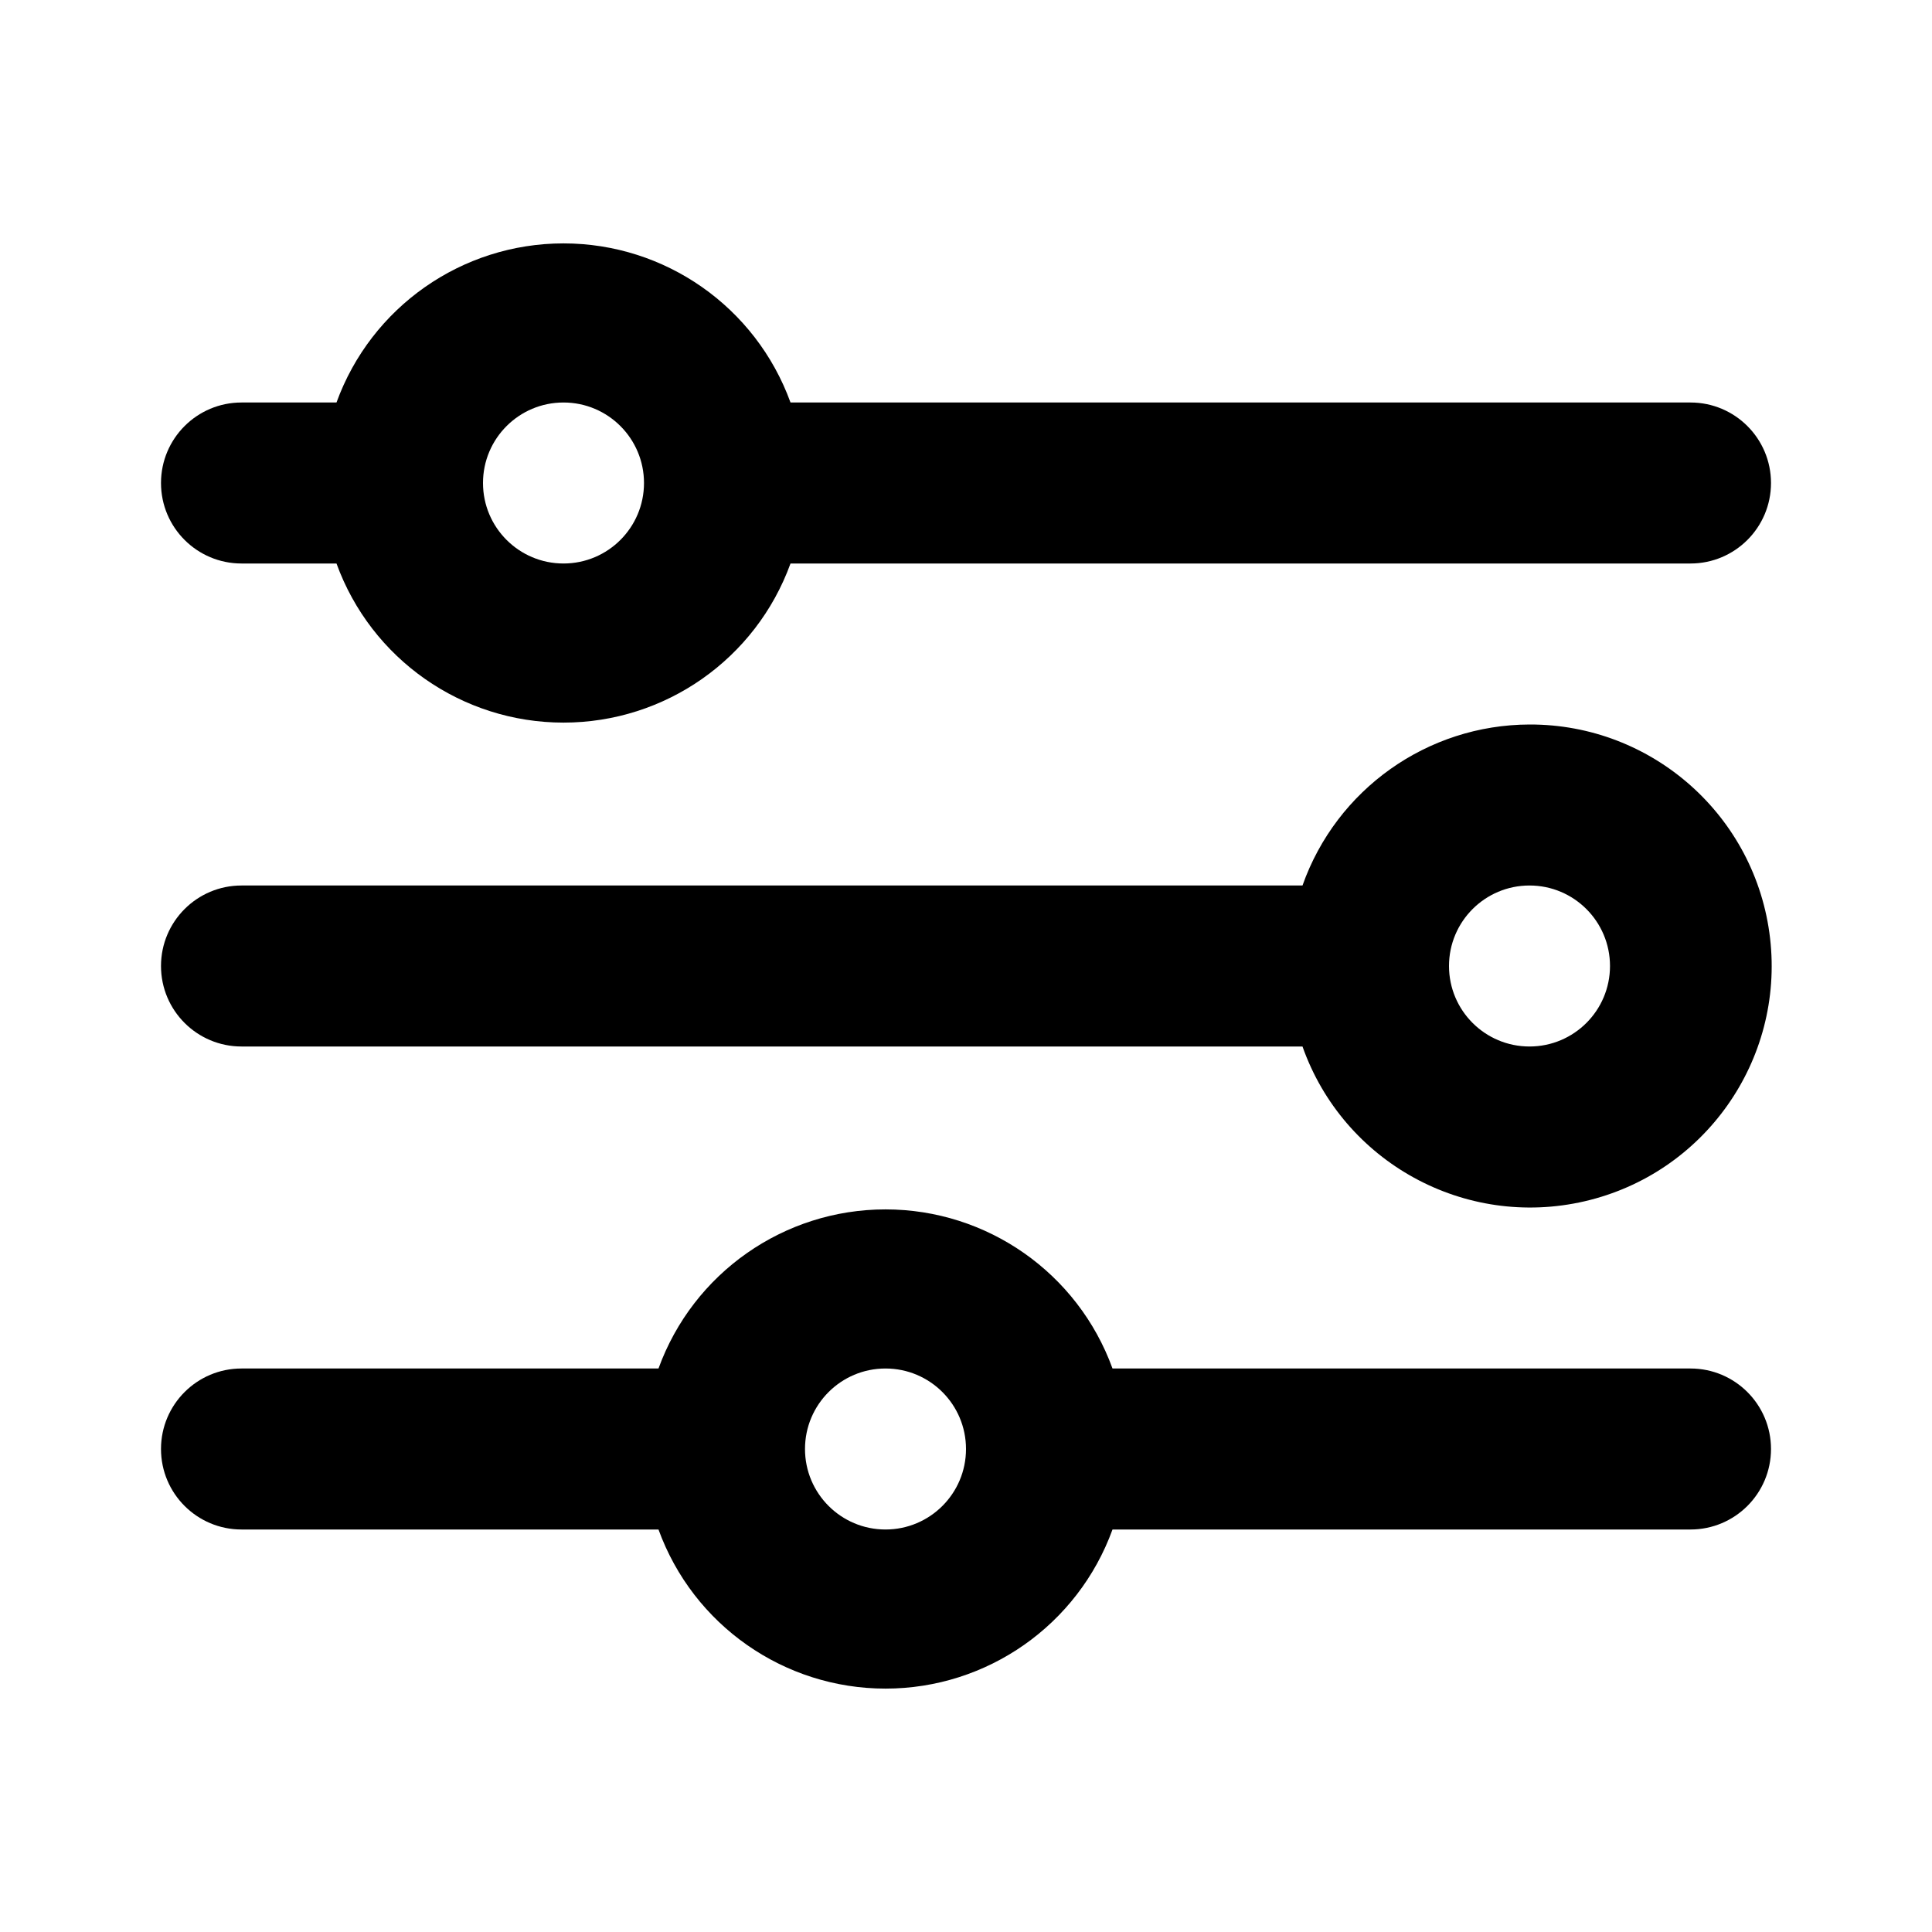
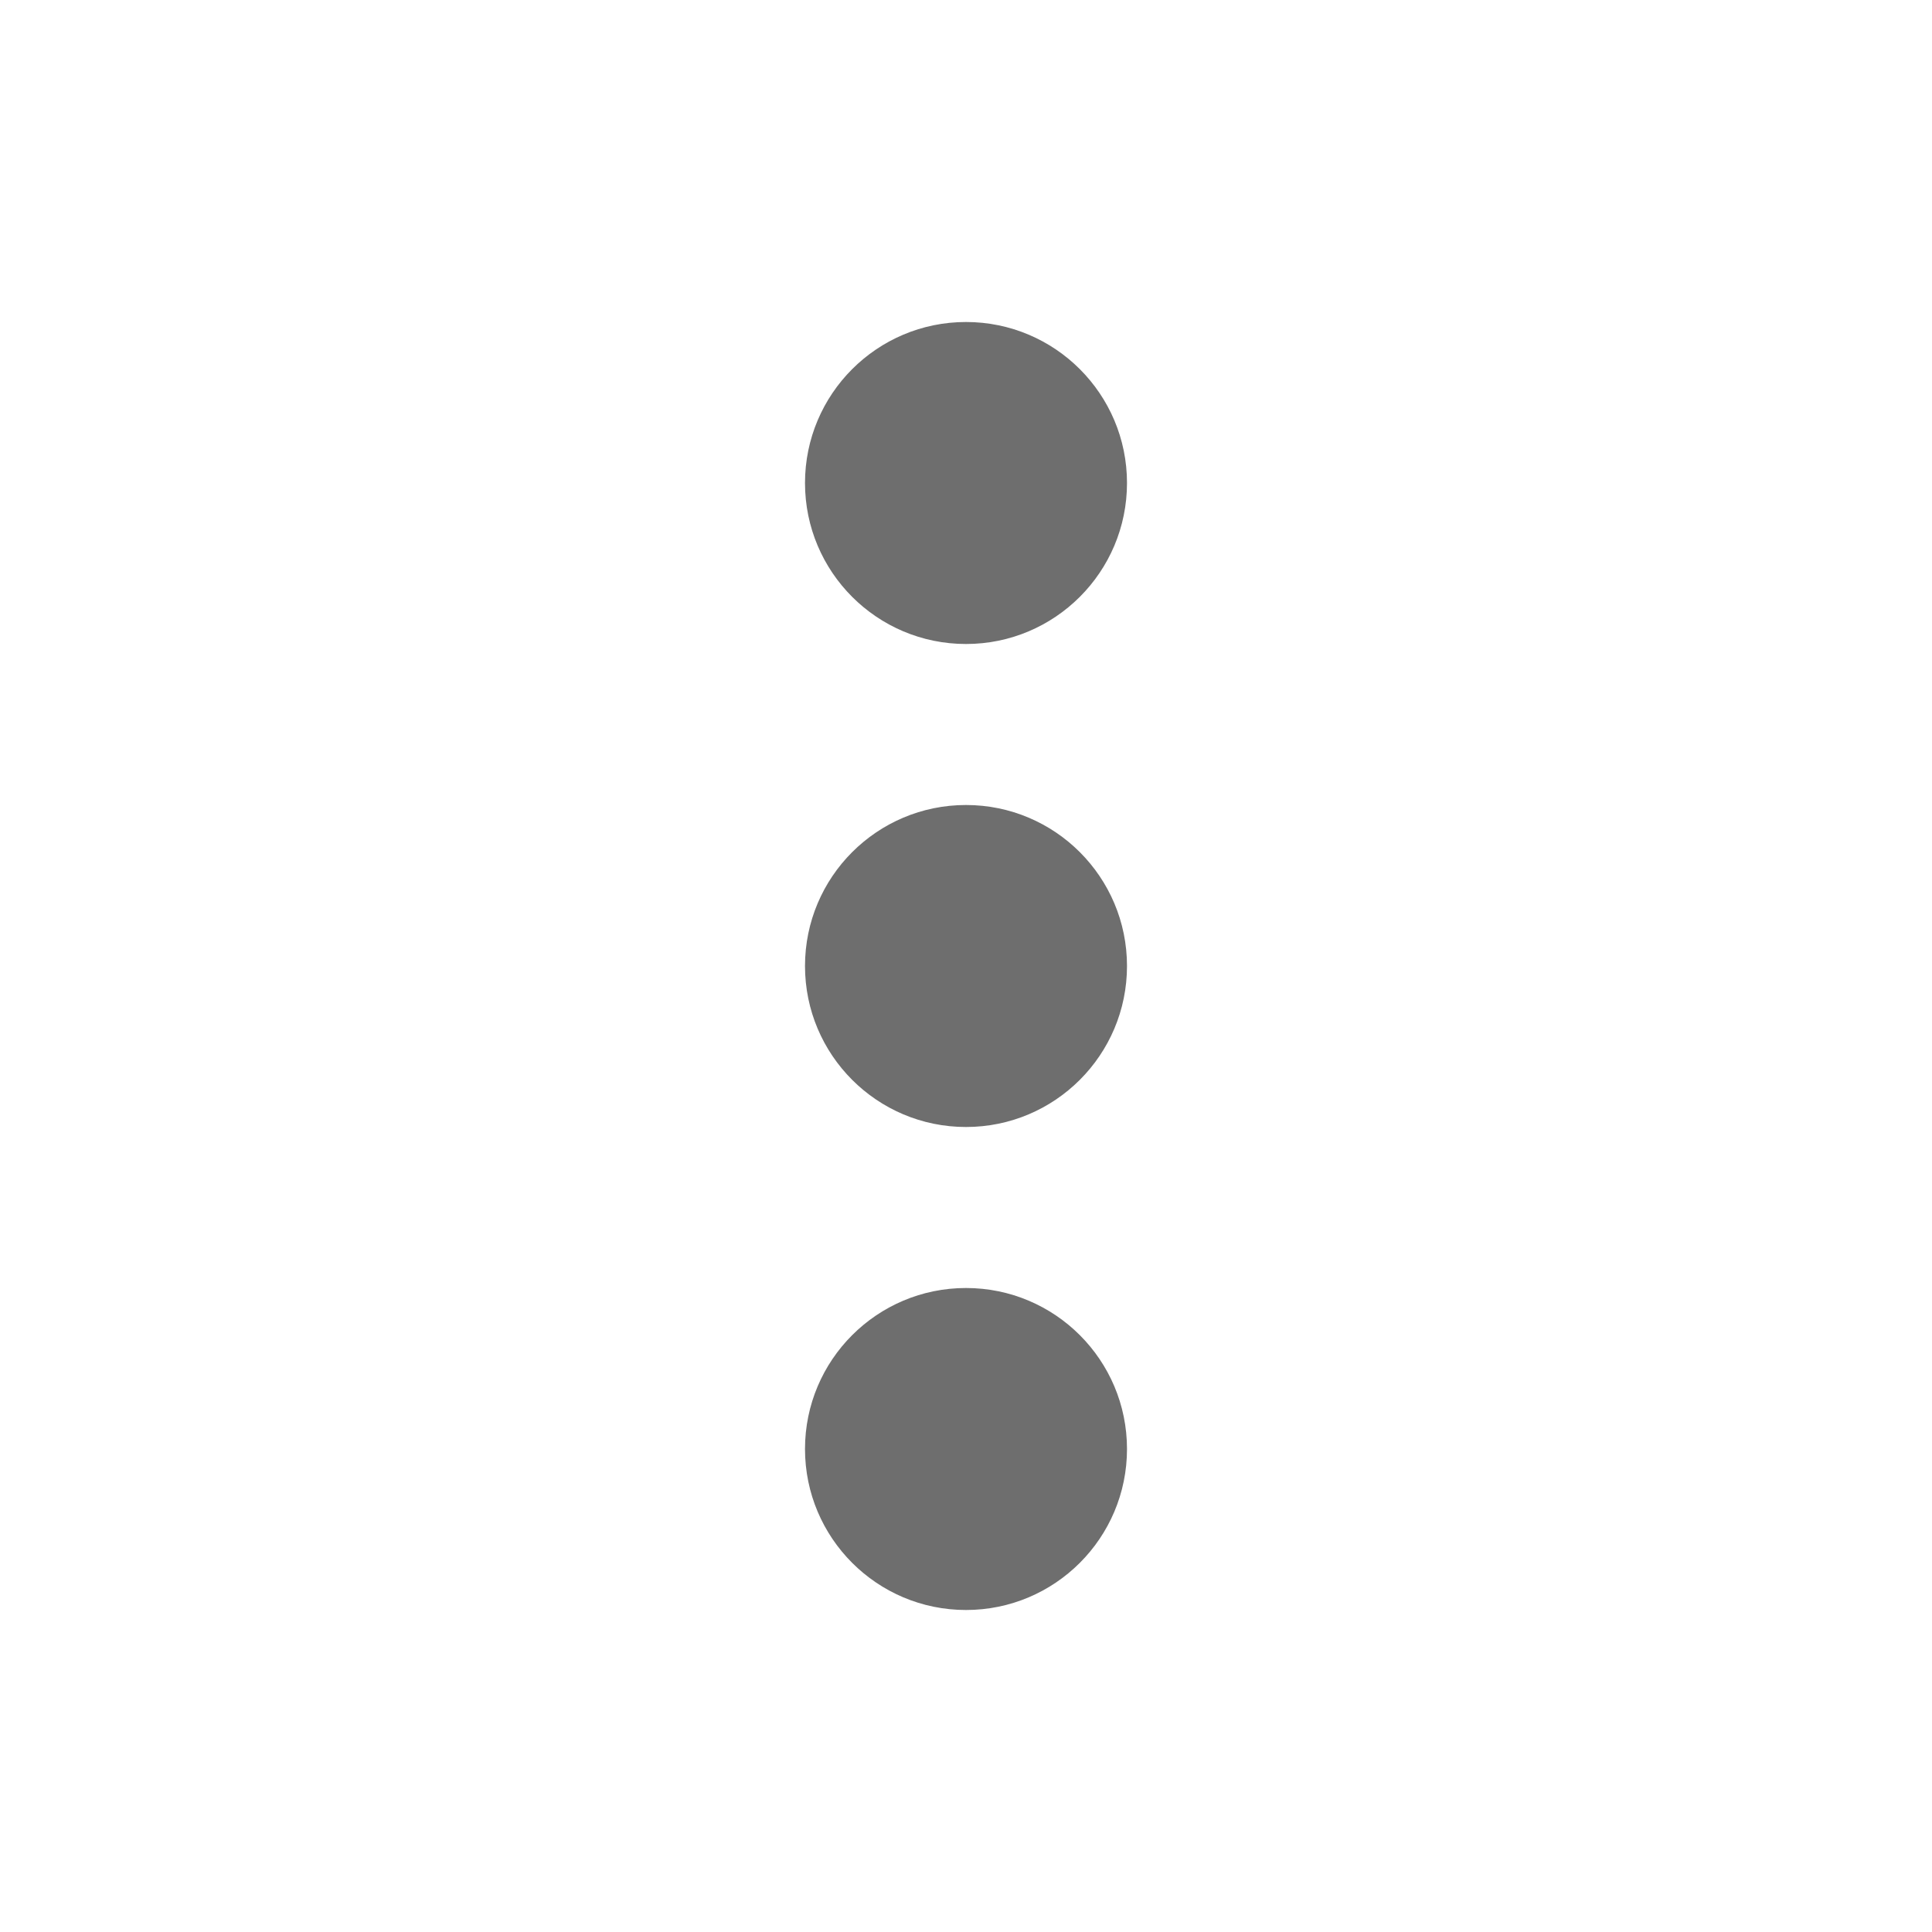
- <svg xmlns="http://www.w3.org/2000/svg" viewBox="0 0 24 24">
-   <g data-name="Layer 2">
-     <path d="M19 9a3 3 0 0 0-2.82 2H3a1 1 0 0 0 0 2h13.18A3 3 0 1 0 19 9zm0 4a1 1 0 1 1 1-1 1 1 0 0 1-1 1zM3 7h1.18a3 3 0 0 0 5.64 0H21a1 1 0 0 0 0-2H9.82a3 3 0 0 0-5.64 0H3a1 1 0 0 0 0 2zm4-2a1 1 0 1 1-1 1 1 1 0 0 1 1-1zm14 12h-7.18a3 3 0 0 0-5.64 0H3a1 1 0 0 0 0 2h5.18a3 3 0 0 0 5.64 0H21a1 1 0 0 0 0-2zm-10 2a1 1 0 1 1 1-1 1 1 0 0 1-1 1z" data-name="options-2" />
-   </g>
+ <svg xmlns="http://www.w3.org/2000/svg" viewBox="0 0 24 24" fill="#6E6E6E">
+   <rect width="24" height="24" fill="none" />
+   <circle cx="12" cy="6" r="2" />
+   <circle cx="12" cy="12" r="2" />
+   <circle cx="12" cy="18" r="2" />
</svg>
